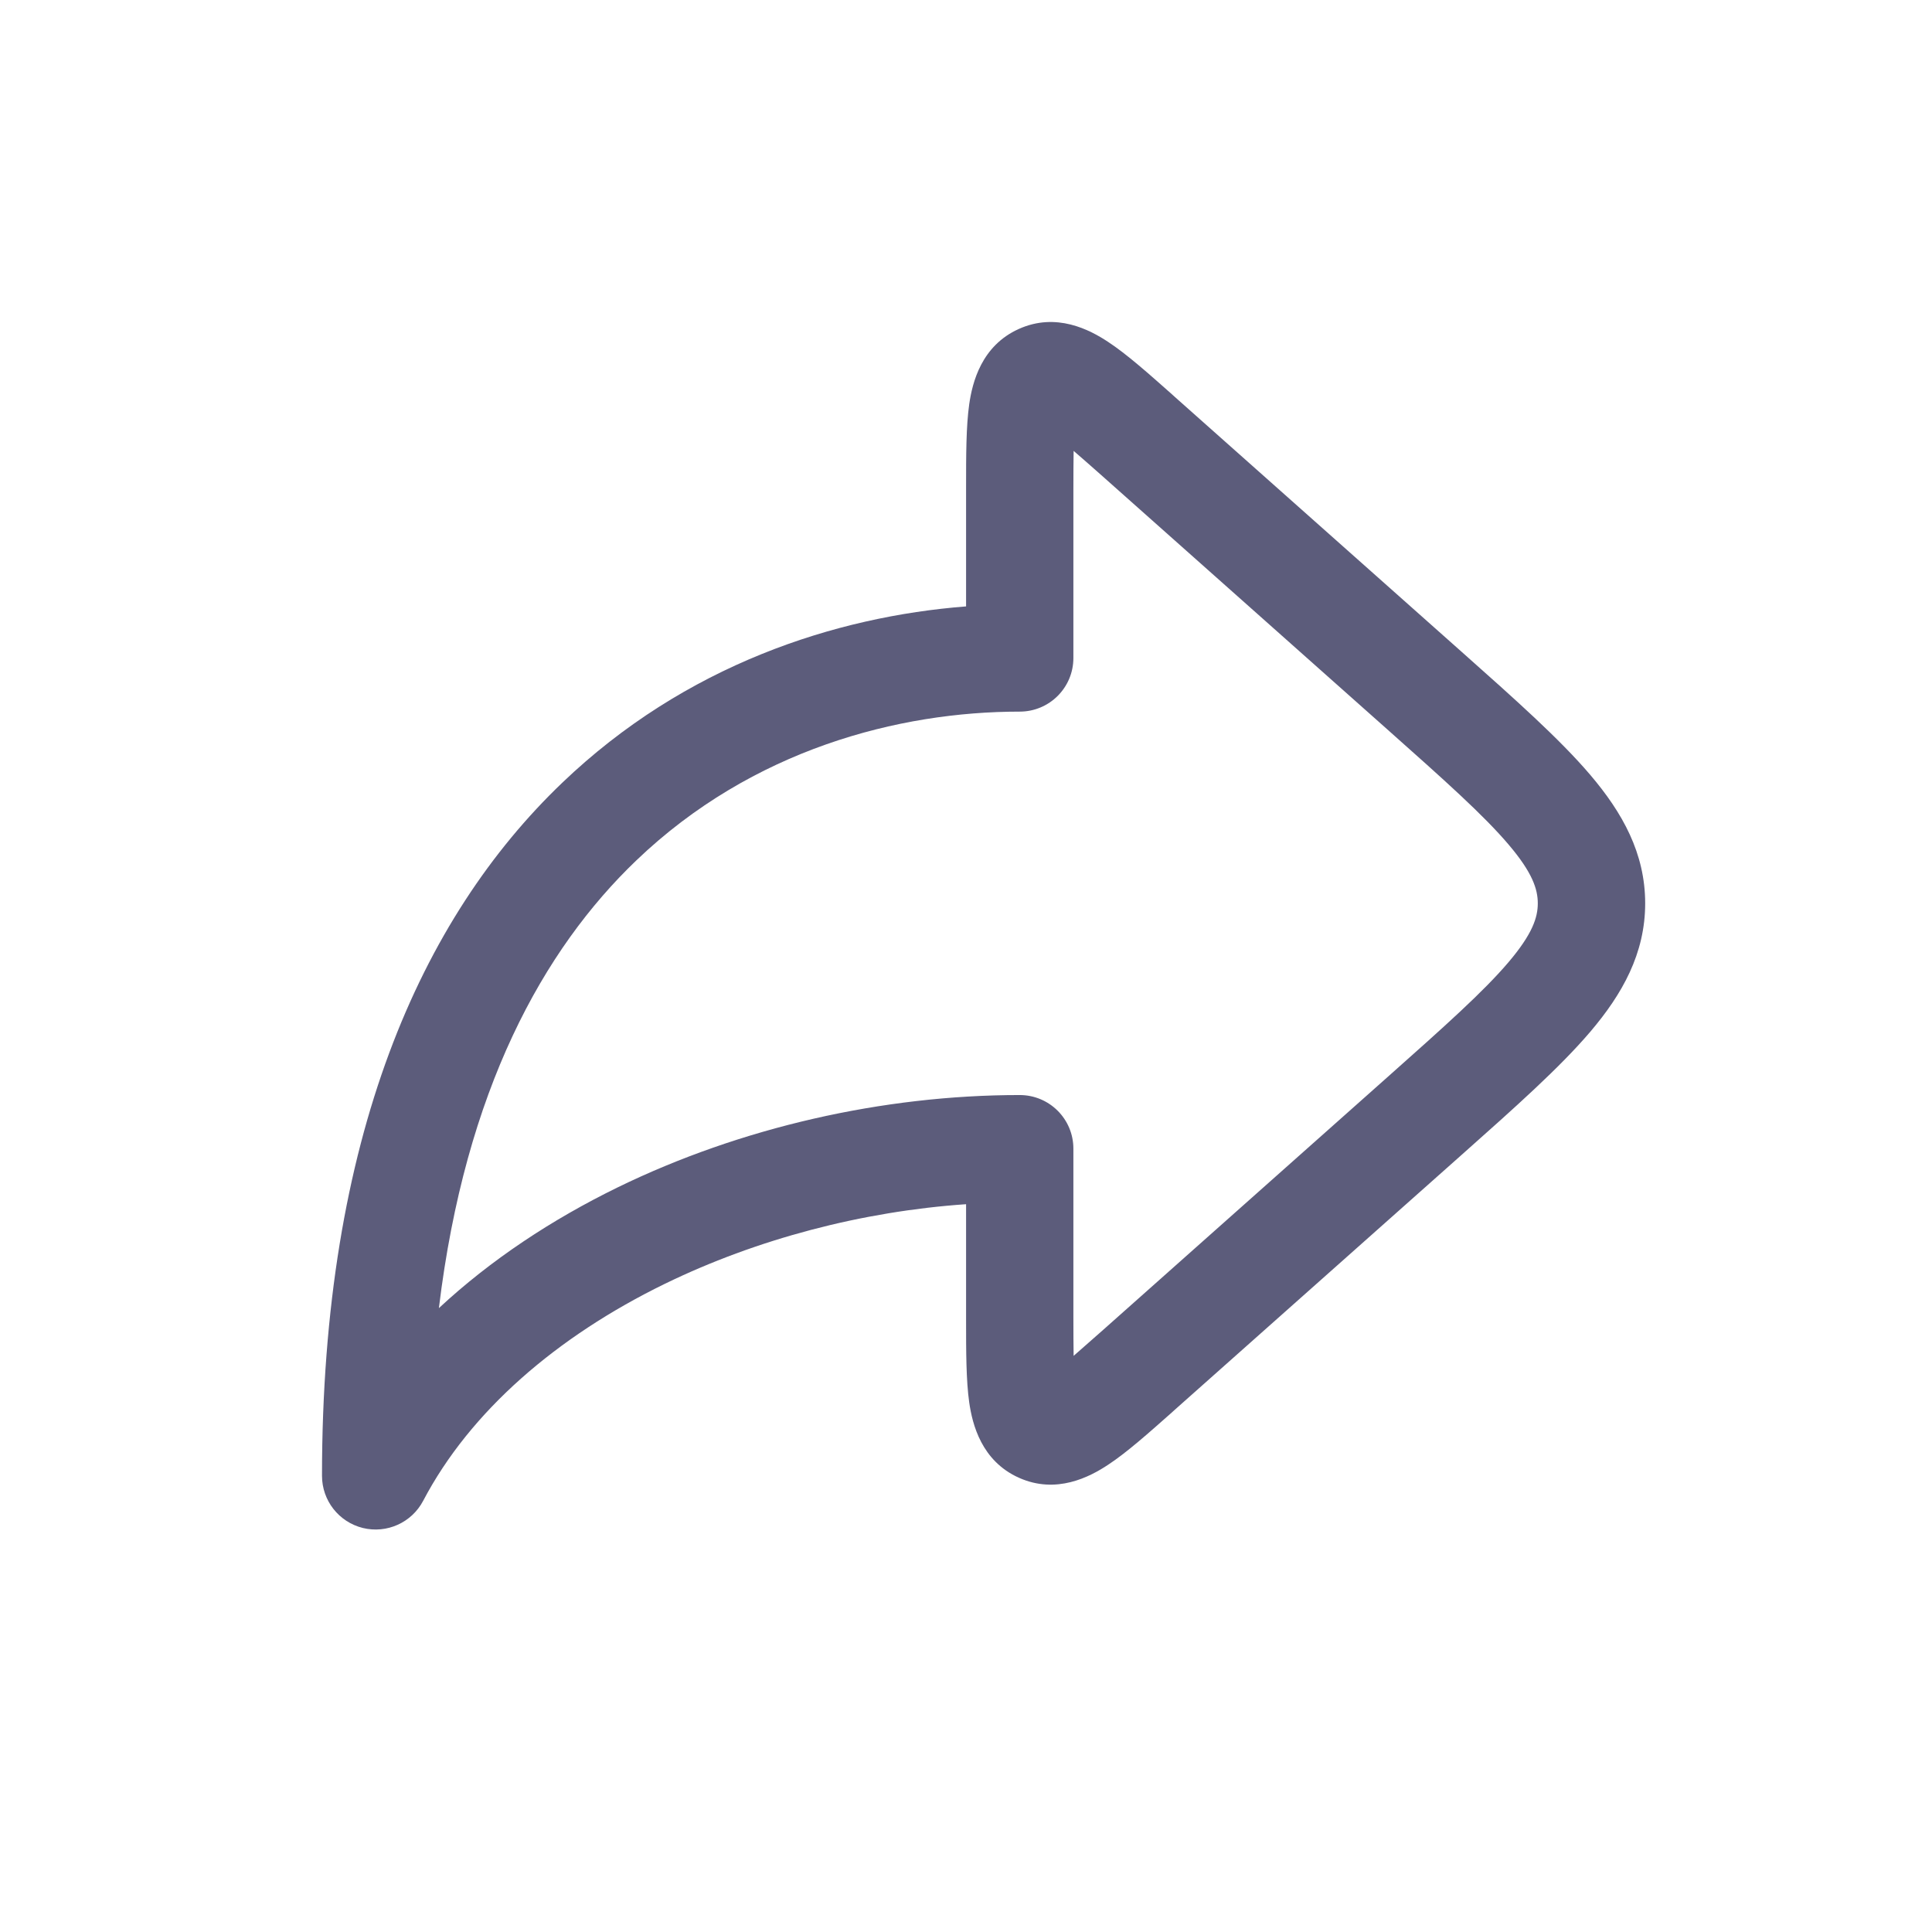
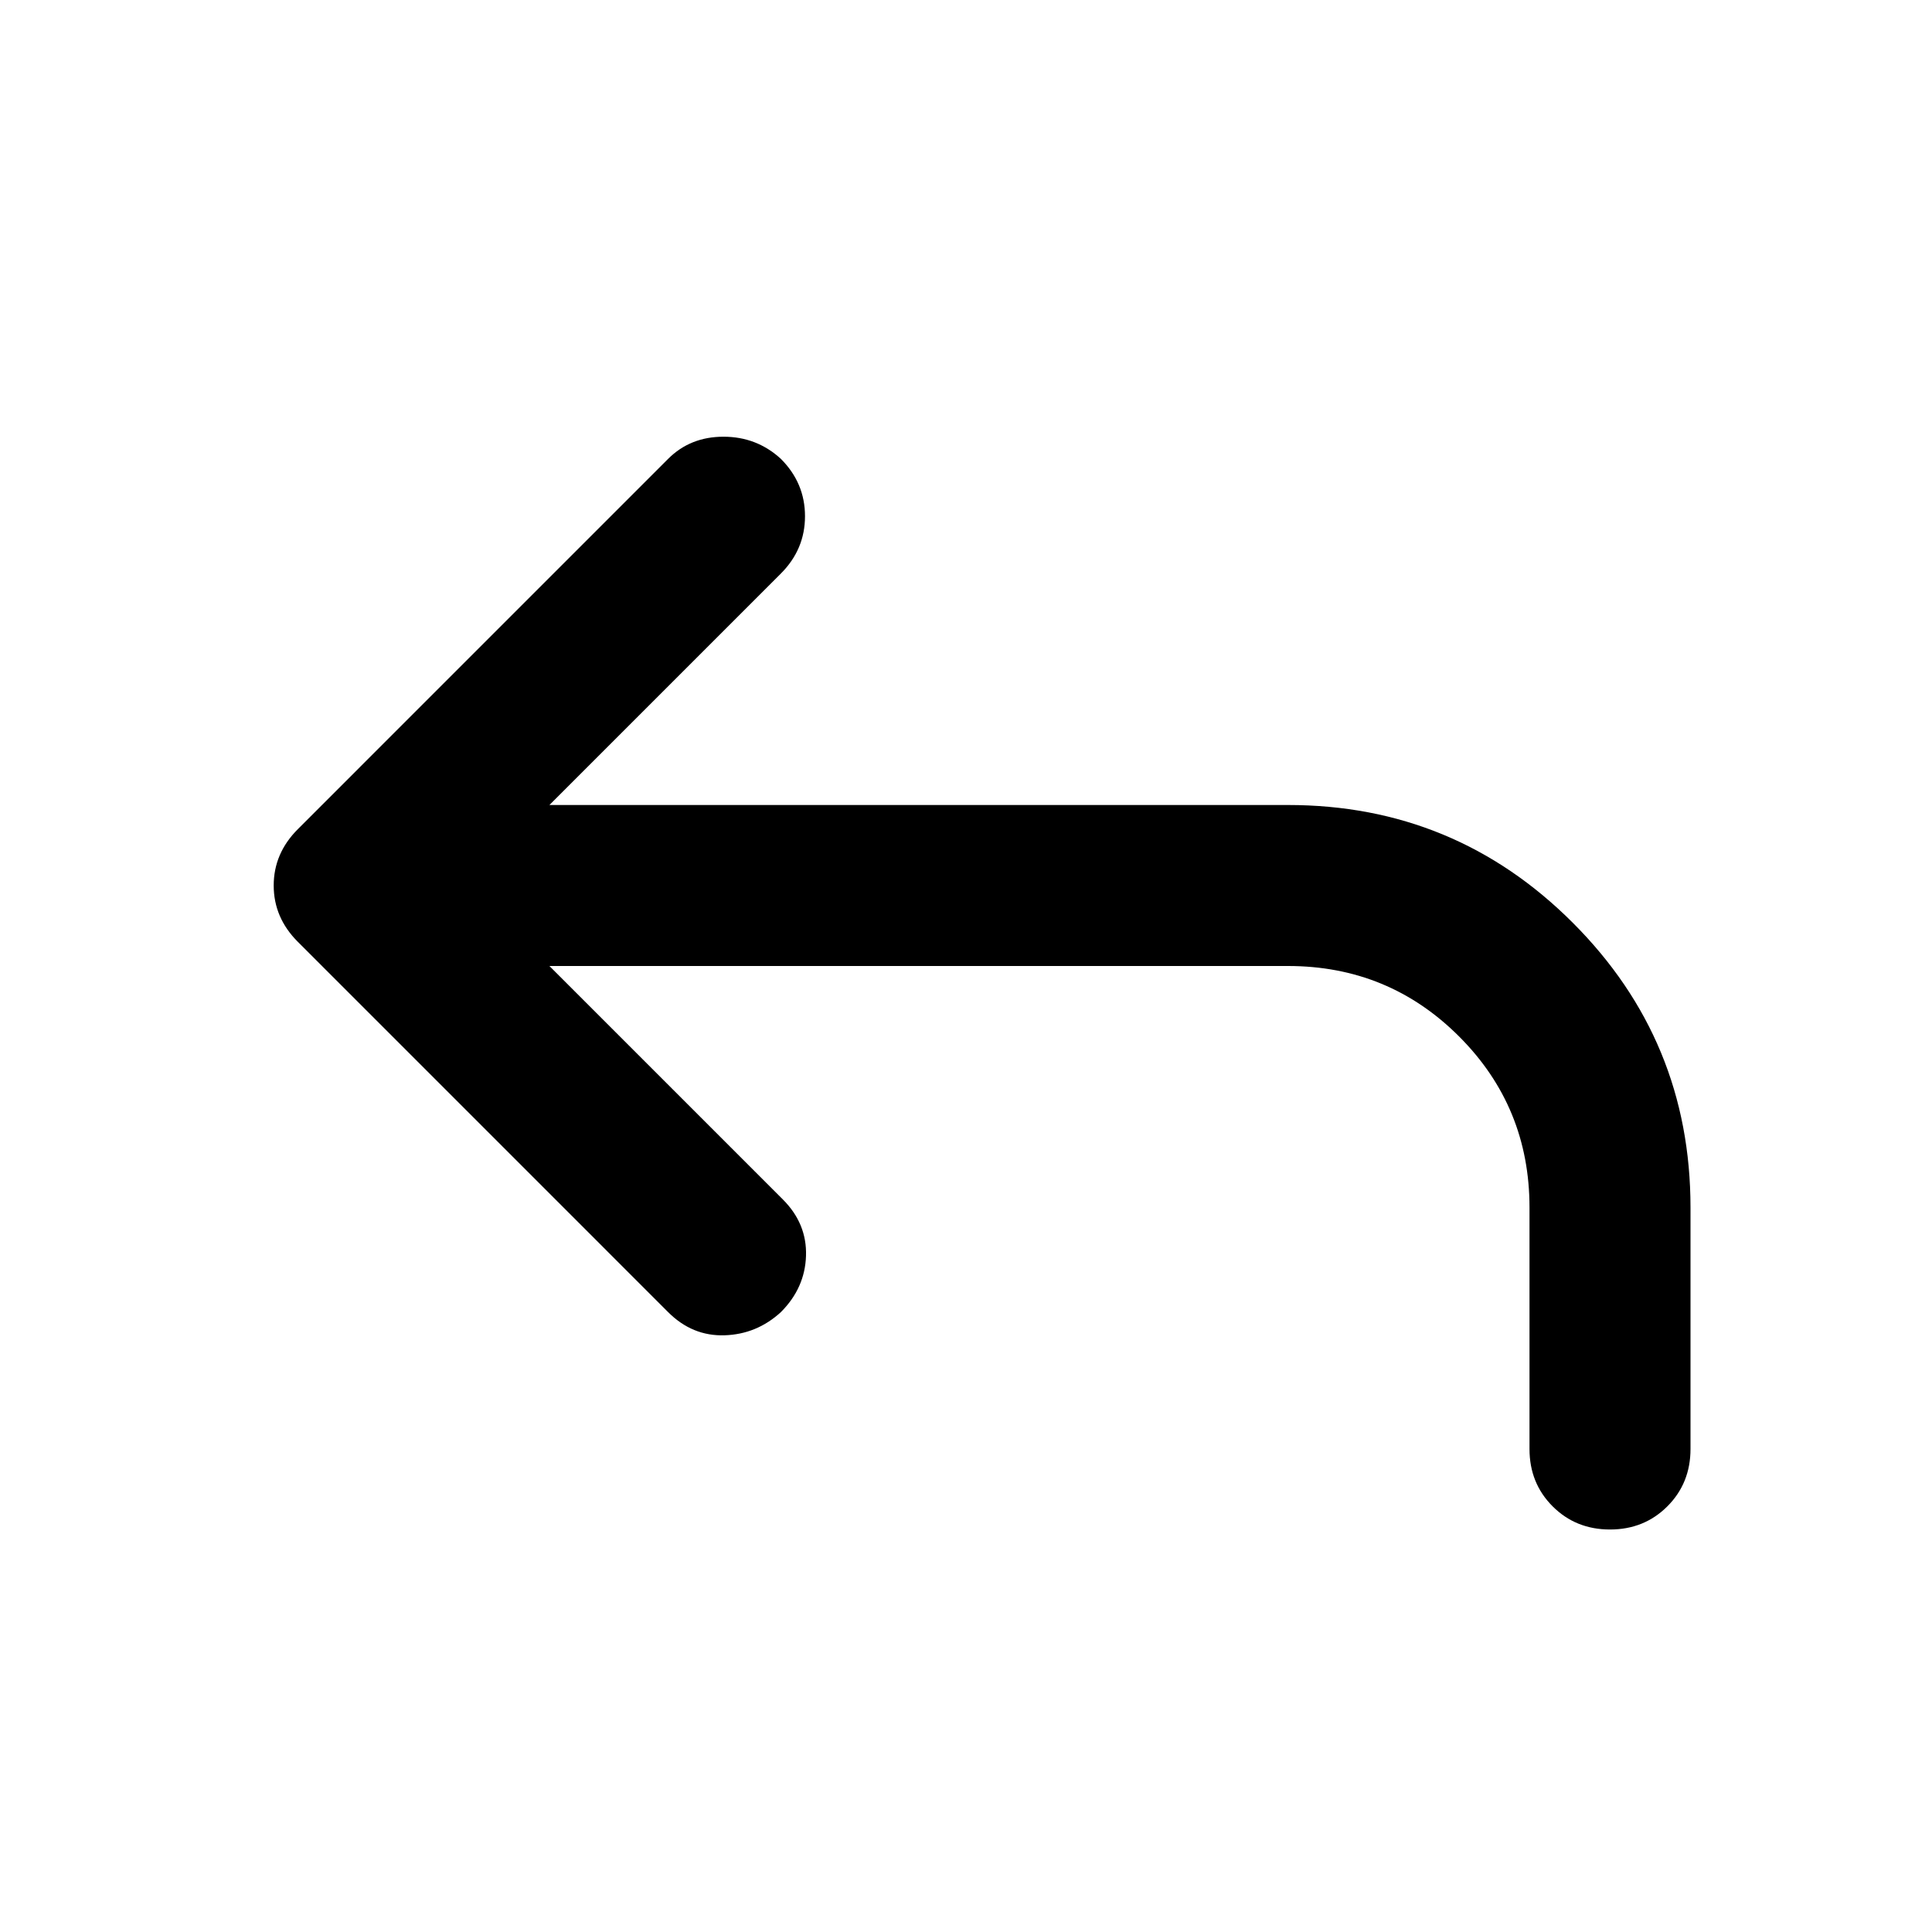
- <svg xmlns="http://www.w3.org/2000/svg" width="24" height="24" viewBox="0 0 24 24" fill="none">
-   <path fill-rule="evenodd" clip-rule="evenodd" d="M14.556 4.896C14.567 4.906 14.578 4.916 14.59 4.927L18.158 8.098C18.824 8.69 19.376 9.181 19.755 9.626C20.153 10.094 20.437 10.598 20.437 11.222C20.437 11.845 20.153 12.349 19.755 12.817C19.376 13.262 18.824 13.753 18.158 14.345L14.59 17.516C14.578 17.527 14.567 17.537 14.556 17.547C14.267 17.803 13.998 18.043 13.765 18.196C13.537 18.347 13.122 18.566 12.657 18.357C12.191 18.148 12.079 17.692 12.04 17.422C12.001 17.146 12.001 16.785 12.001 16.4C12.001 16.384 12.001 16.369 12.001 16.354V14.959C10.71 15.048 9.403 15.391 8.259 15.948C6.914 16.604 5.84 17.533 5.257 18.643C5.114 18.915 4.805 19.054 4.507 18.981C4.209 18.907 4 18.64 4 18.333C4 14.136 5.228 11.404 6.984 9.724C8.514 8.259 10.38 7.659 12.001 7.533V6.089C12.001 6.074 12.001 6.059 12.001 6.043C12.001 5.657 12.001 5.297 12.04 5.021C12.079 4.751 12.191 4.295 12.657 4.086C13.122 3.877 13.537 4.096 13.765 4.247C13.998 4.4 14.267 4.64 14.556 4.896ZM13.337 5.601C13.437 5.687 13.557 5.793 13.704 5.923L17.235 9.062C17.947 9.695 18.428 10.124 18.739 10.49C19.038 10.841 19.103 11.047 19.103 11.222C19.103 11.396 19.038 11.601 18.739 11.953C18.428 12.319 17.947 12.748 17.235 13.381L13.704 16.52C13.557 16.65 13.437 16.756 13.337 16.843C13.335 16.71 13.334 16.55 13.334 16.354V14.269C13.334 13.901 13.036 13.603 12.667 13.603C10.967 13.603 9.2 14.006 7.675 14.749C6.858 15.148 6.098 15.649 5.452 16.25C5.78 13.541 6.749 11.794 7.906 10.687C9.346 9.309 11.165 8.84 12.667 8.84C13.036 8.84 13.334 8.542 13.334 8.174V6.089C13.334 5.893 13.335 5.733 13.337 5.601Z" fill="#5C5C7B" />
+ <svg xmlns="http://www.w3.org/2000/svg" height="24" viewBox="0 -960 960 960" width="24">
+   <path d="m273-480 116 116q12 12 11.5 28T388-308q-12 11-28 11.5T332-308L148-492q-12-12-12-28t12-28l184-184q11-11 27.5-11t28.5 11q12 12 12 28.5T388-675L273-560h367q83 0 141.5 58.5T840-360v120q0 17-11.5 28.5T800-200q-17 0-28.5-11.5T760-240v-120q0-50-35-85t-85-35H273Z" fill="#000000" />
</svg>
